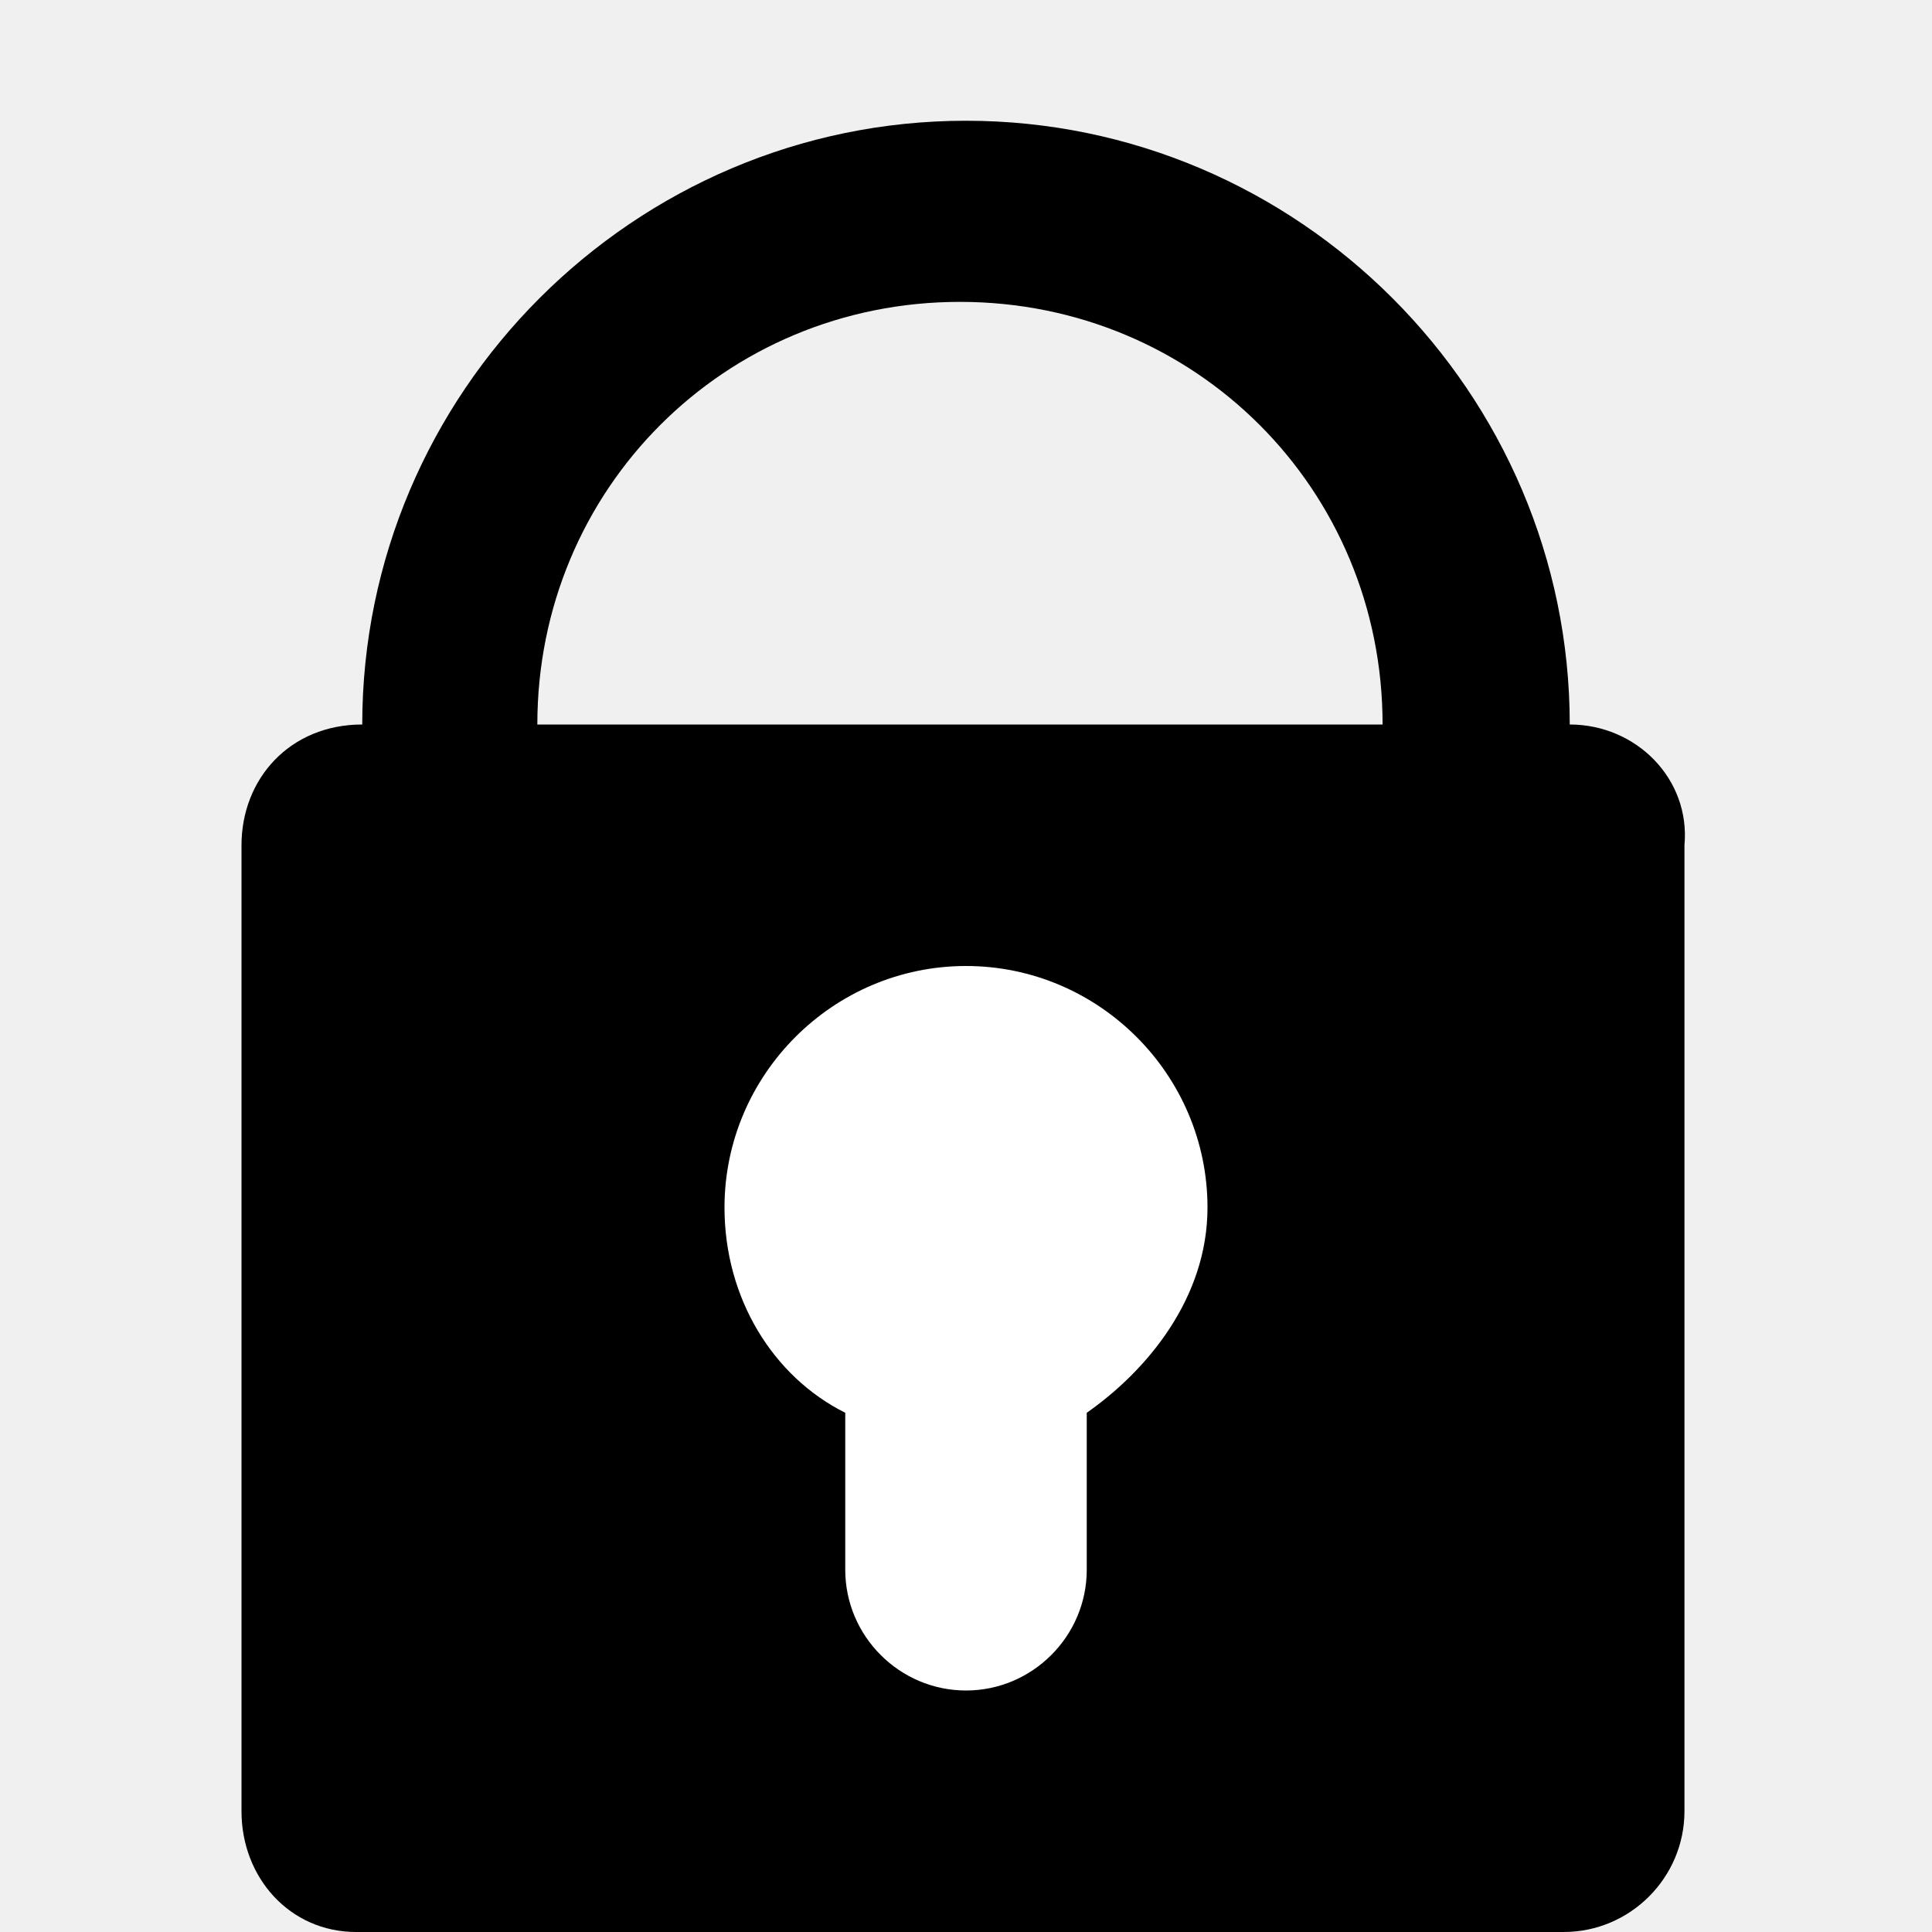
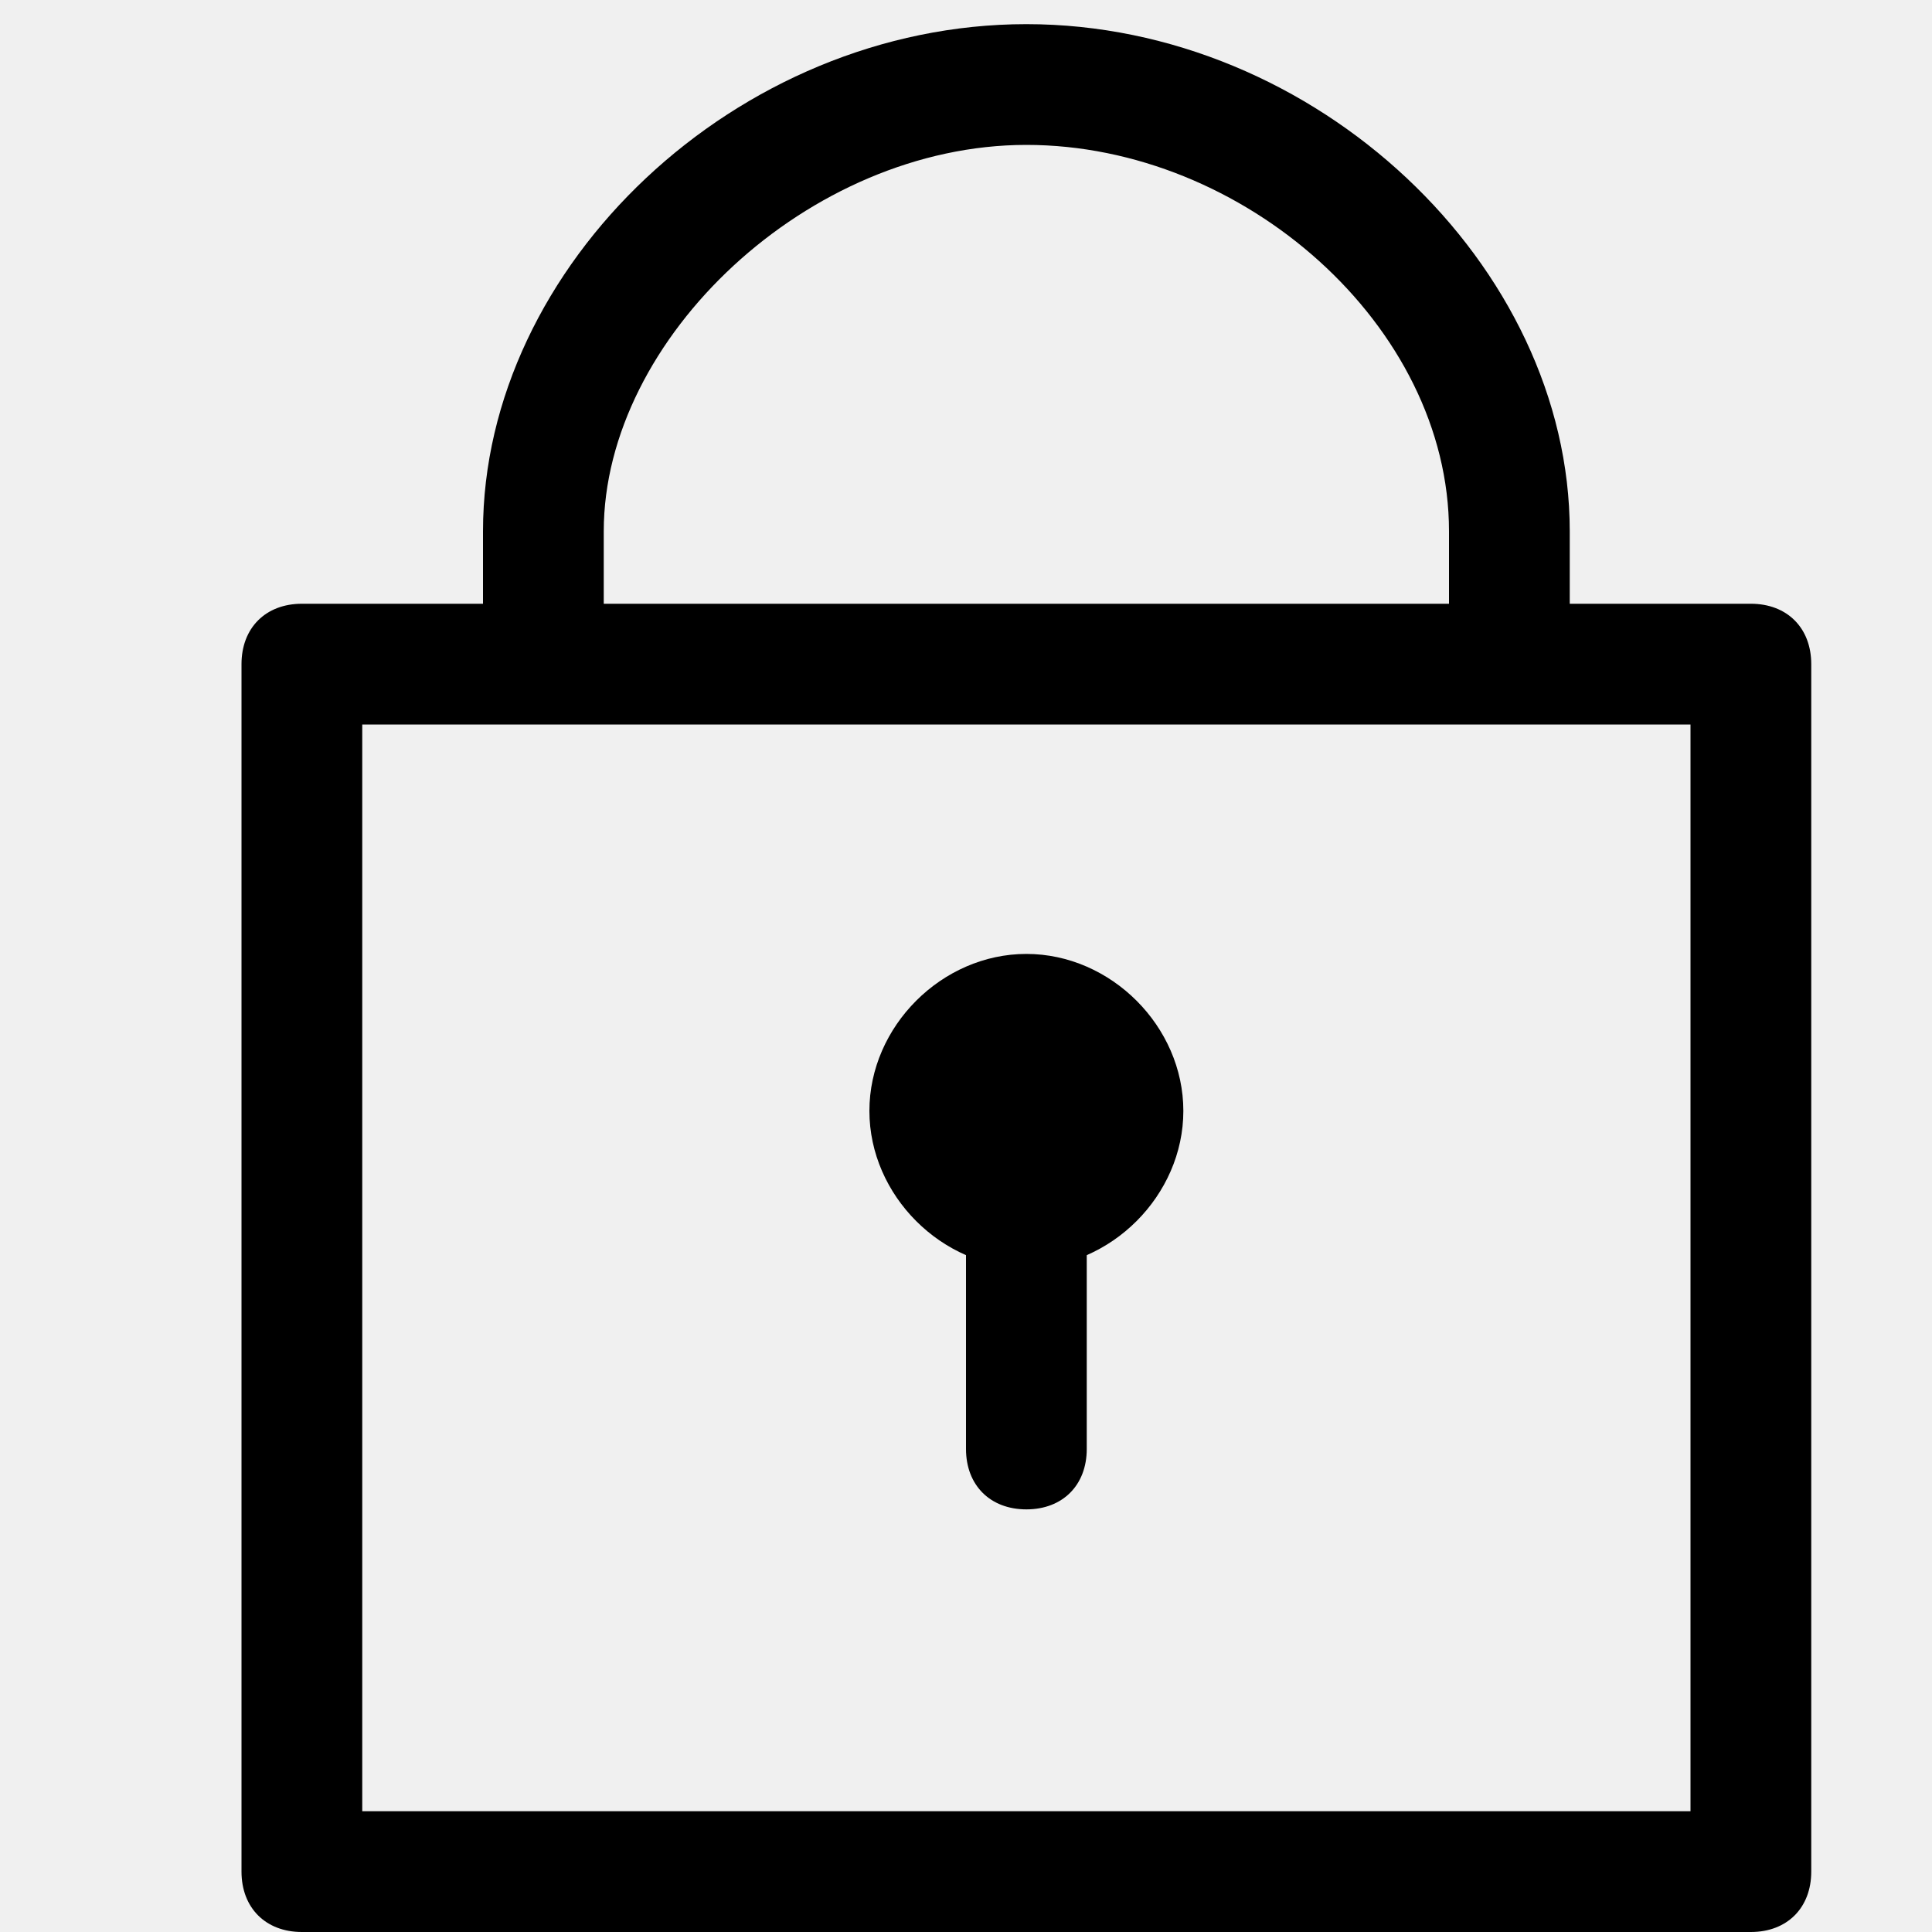
- <svg xmlns="http://www.w3.org/2000/svg" version="1.1" x="0px" y="0px" width="32px" height="32px" viewBox="0 0 32 32" enable-background="new 0 0 32 32" xml:space="preserve">
-   <g id="grid">
- </g>
-   <g id="lock">
-     <path d="M26,12L26,12c0-5.5-4.5-10-10-10c-5.5,0-10,4.5-10,10h0C4.8,12,4,12.9,4,14v16c0,1.1,0.8,2,1.9,2h20c1.1,0,2-0.9,2-2V14   C28,12.9,27.1,12,26,12z M21.9,12h-2h-2h-4h-2h-3c0-3.9,3.1-7,7-7c3.9,0,7,3.1,7,7H21.9z" />
-     <path fill="#FFFFFF" d="M20,20c0-2.2-1.8-4-4-4s-4,1.8-4,4c0,1.5,0.8,2.8,2,3.4V26c0,1.1,0.9,2,2,2h0c1.1,0,2-0.9,2-2v-2.6   C19,22.7,20,21.5,20,20z" />
+ <svg xmlns="http://www.w3.org/2000/svg" version="1.1" baseProfile="tiny" id="Layer_1" x="0px" y="0px" viewBox="0 0 16 16" xml:space="preserve">
+   <g>
+     <path d="M14.5,16h-12C2.2,16,2,15.8,2,15.5v-10C2,5.2,2.2,5,2.5,5h12C14.8,5,15,5.2,15,5.5v10C15,15.8,14.8,16,14.5,16z M3,15h11V6   H3V15z" />
+   </g>
+   <g>
+     <path d="M12.5,5.5C12.2,5.5,12,5.3,12,5V4.4c0-1.7-1.7-3.2-3.5-3.2S5,2.8,5,4.4V5c0,0.3-0.2,0.5-0.5,0.5S4,5.3,4,5V4.4   c0-2.2,2.1-4.2,4.5-4.2s4.5,2,4.5,4.2V5C13,5.3,12.8,5.5,12.5,5.5z" />
+   </g>
+   <g>
+     <path d="M8.5,12.5C8.2,12.5,8,12.3,8,12v-2c0-0.3,0.2-0.5,0.5-0.5S9,9.7,9,10v2C9,12.3,8.8,12.5,8.5,12.5z" />
+   </g>
+   <g>
+     <circle cx="8.5" cy="9.2" r="0.8" />
+     <path d="M8.5,10.5c-0.7,0-1.3-0.6-1.3-1.3s0.6-1.3,1.3-1.3c0.7,0,1.3,0.6,1.3,1.3S9.2,10.5,8.5,10.5z M8.5,8.9   C8.3,8.9,8.2,9,8.2,9.2c0,0.3,0.5,0.3,0.5,0C8.8,9,8.6,8.9,8.5,8.9z" />
  </g>
</svg>
